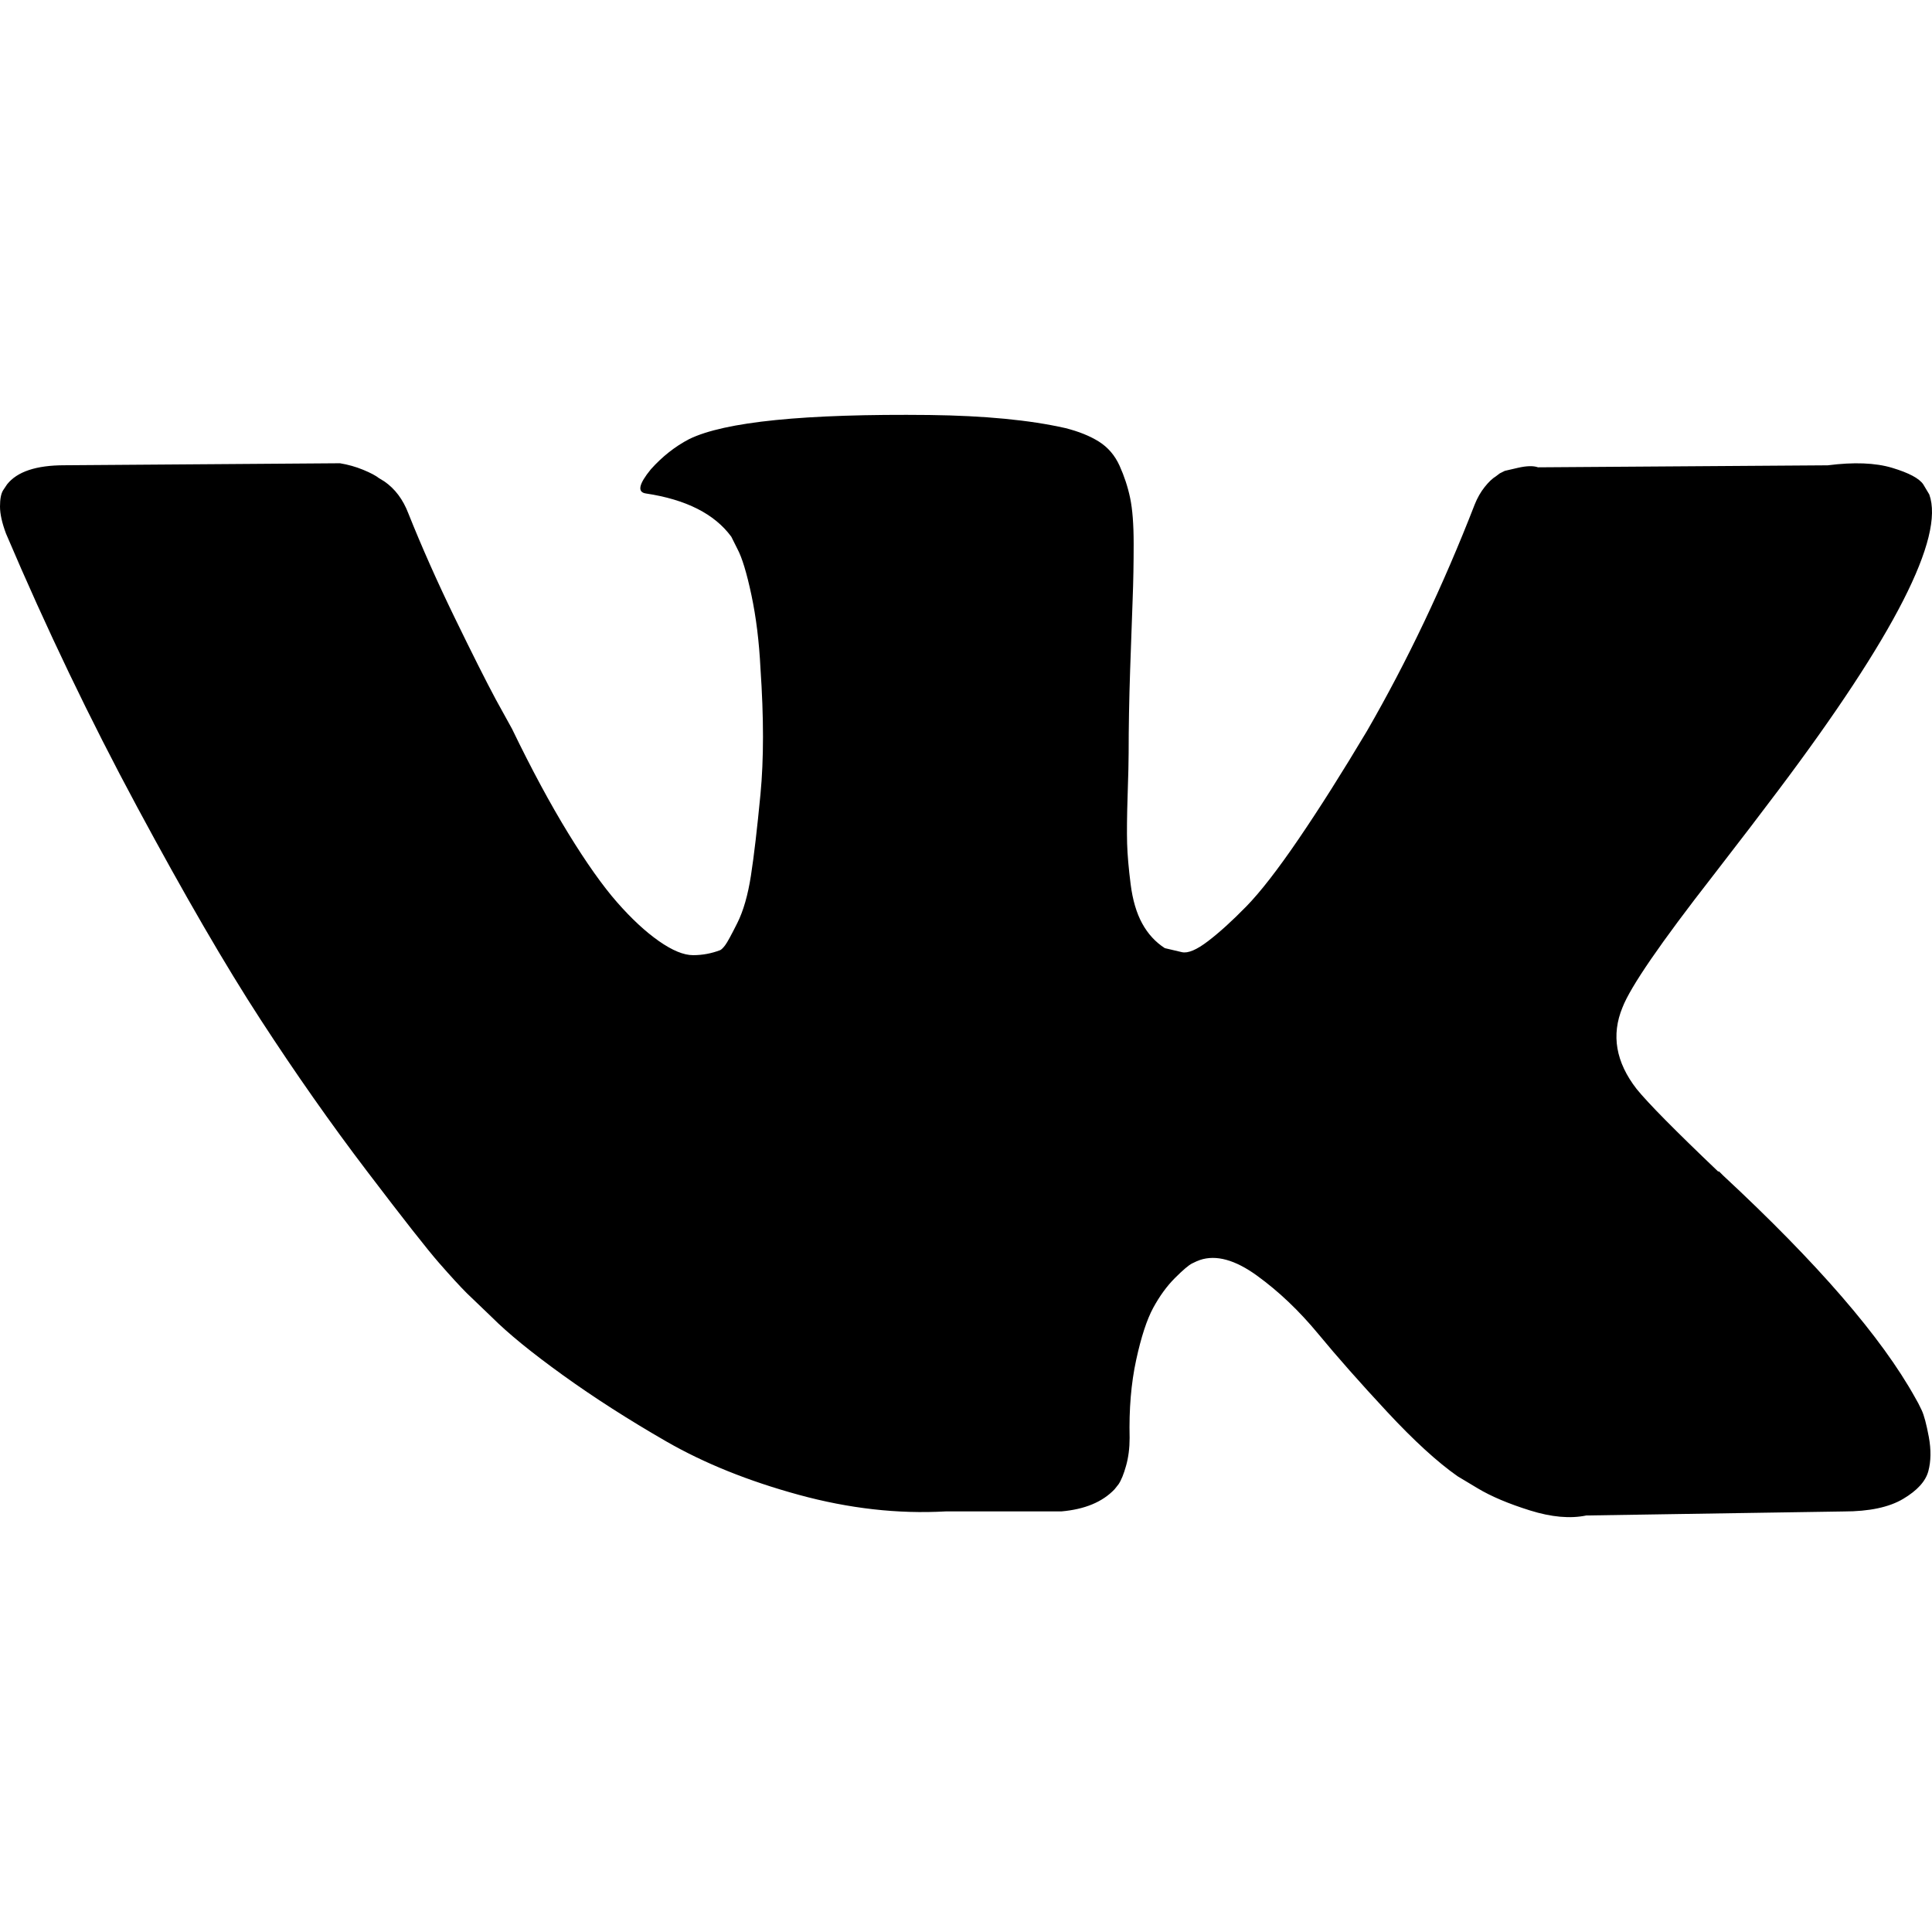
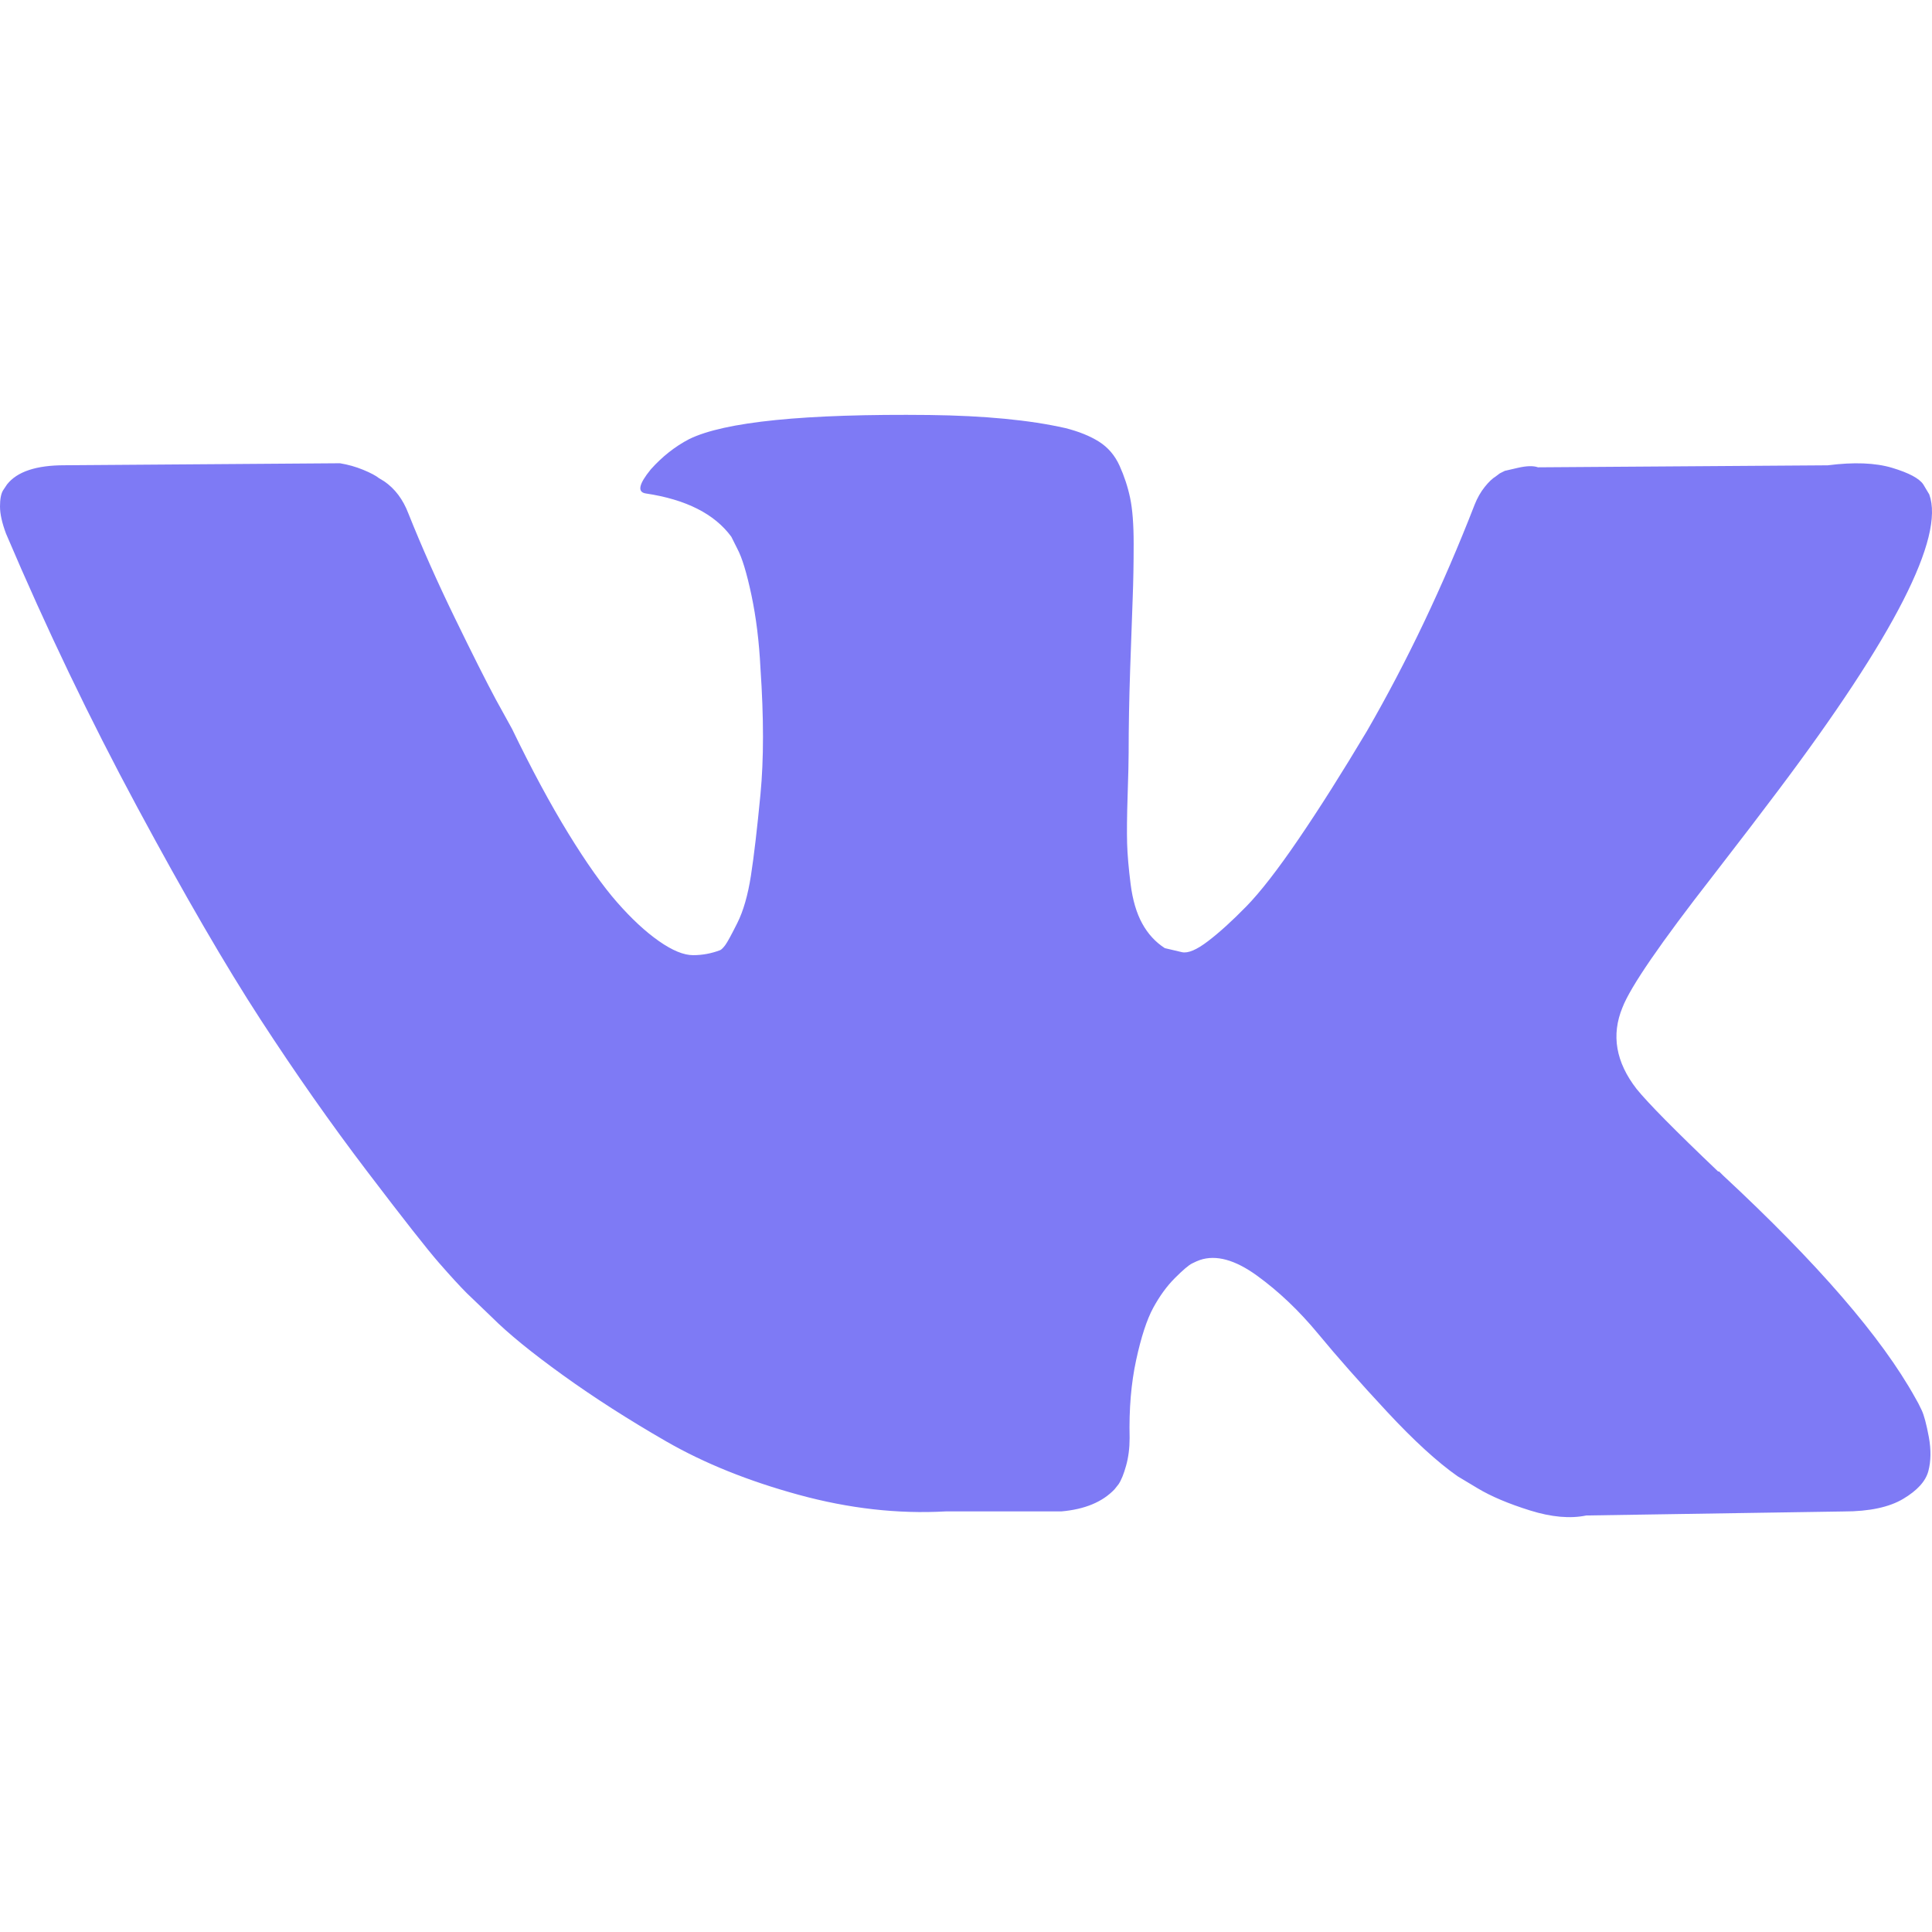
- <svg xmlns="http://www.w3.org/2000/svg" version="1.1" id="Capa_1" x="0px" y="0px" width="548.358px" height="548.358px" viewBox="0 0 548.358 548.358" style="enable-background:new 0 0 548.358 548.358;" xml:space="preserve">
+ <svg xmlns="http://www.w3.org/2000/svg" version="1.1" id="Capa_1" x="0px" y="0px" width="548.358px" height="548.358px" viewBox="0 0 548.358 548.358" style="enable-background:new 0 0 548.358 548.358; fill: #7E7AF5" xml:space="preserve">
  <g>
    <path d="M545.451,400.298c-0.664-1.431-1.283-2.618-1.858-3.569c-9.514-17.135-27.695-38.167-54.532-63.102l-0.567-0.571   l-0.284-0.28l-0.287-0.287h-0.288c-12.18-11.611-19.893-19.418-23.123-23.415c-5.91-7.614-7.234-15.321-4.004-23.13   c2.282-5.9,10.854-18.36,25.696-37.397c7.807-10.089,13.99-18.175,18.556-24.267c32.931-43.78,47.208-71.756,42.828-83.939   l-1.701-2.847c-1.143-1.714-4.093-3.282-8.846-4.712c-4.764-1.427-10.853-1.663-18.278-0.712l-82.224,0.568   c-1.332-0.472-3.234-0.428-5.712,0.144c-2.475,0.572-3.713,0.859-3.713,0.859l-1.431,0.715l-1.136,0.859   c-0.952,0.568-1.999,1.567-3.142,2.995c-1.137,1.423-2.088,3.093-2.848,4.996c-8.952,23.031-19.13,44.444-30.553,64.238   c-7.043,11.803-13.511,22.032-19.418,30.693c-5.899,8.658-10.848,15.037-14.842,19.126c-4,4.093-7.61,7.372-10.852,9.849   c-3.237,2.478-5.708,3.525-7.419,3.142c-1.715-0.383-3.33-0.763-4.859-1.143c-2.663-1.714-4.805-4.045-6.42-6.995   c-1.622-2.95-2.714-6.663-3.285-11.136c-0.568-4.476-0.904-8.326-1-11.563c-0.089-3.233-0.048-7.806,0.145-13.706   c0.198-5.903,0.287-9.897,0.287-11.991c0-7.234,0.141-15.085,0.424-23.555c0.288-8.47,0.521-15.181,0.716-20.125   c0.194-4.949,0.284-10.185,0.284-15.705s-0.336-9.849-1-12.991c-0.656-3.138-1.663-6.184-2.99-9.137   c-1.335-2.95-3.289-5.232-5.853-6.852c-2.569-1.618-5.763-2.902-9.564-3.856c-10.089-2.283-22.936-3.518-38.547-3.71   c-35.401-0.38-58.148,1.906-68.236,6.855c-3.997,2.091-7.614,4.948-10.848,8.562c-3.427,4.189-3.905,6.475-1.431,6.851   c11.422,1.711,19.508,5.804,24.267,12.275l1.715,3.429c1.334,2.474,2.666,6.854,3.999,13.134c1.331,6.28,2.19,13.227,2.568,20.837   c0.95,13.897,0.95,25.793,0,35.689c-0.953,9.9-1.853,17.607-2.712,23.127c-0.859,5.52-2.143,9.993-3.855,13.418   c-1.715,3.426-2.856,5.52-3.428,6.28c-0.571,0.76-1.047,1.239-1.425,1.427c-2.474,0.948-5.047,1.431-7.71,1.431   c-2.667,0-5.901-1.334-9.707-4c-3.805-2.666-7.754-6.328-11.847-10.992c-4.093-4.665-8.709-11.184-13.85-19.558   c-5.137-8.374-10.467-18.271-15.987-29.691l-4.567-8.282c-2.855-5.328-6.755-13.086-11.704-23.267   c-4.952-10.185-9.329-20.037-13.134-29.554c-1.521-3.997-3.806-7.04-6.851-9.134l-1.429-0.859c-0.95-0.76-2.475-1.567-4.567-2.427   c-2.095-0.859-4.281-1.475-6.567-1.854l-78.229,0.568c-7.994,0-13.418,1.811-16.274,5.428l-1.143,1.711   C0.288,140.146,0,141.668,0,143.763c0,2.094,0.571,4.664,1.714,7.707c11.42,26.84,23.839,52.725,37.257,77.659   c13.418,24.934,25.078,45.019,34.973,60.237c9.897,15.229,19.985,29.602,30.264,43.112c10.279,13.515,17.083,22.176,20.412,25.981   c3.333,3.812,5.951,6.662,7.854,8.565l7.139,6.851c4.568,4.569,11.276,10.041,20.127,16.416   c8.853,6.379,18.654,12.659,29.408,18.85c10.756,6.181,23.269,11.225,37.546,15.126c14.275,3.905,28.169,5.472,41.684,4.716h32.834   c6.659-0.575,11.704-2.669,15.133-6.283l1.136-1.431c0.764-1.136,1.479-2.901,2.139-5.276c0.668-2.379,1-5,1-7.851   c-0.195-8.183,0.428-15.558,1.852-22.124c1.423-6.564,3.045-11.513,4.859-14.846c1.813-3.33,3.859-6.14,6.136-8.418   c2.282-2.283,3.908-3.666,4.862-4.142c0.948-0.479,1.705-0.804,2.276-0.999c4.568-1.522,9.944-0.048,16.136,4.429   c6.187,4.473,11.99,9.996,17.418,16.56c5.425,6.57,11.943,13.941,19.555,22.124c7.617,8.186,14.277,14.271,19.985,18.274   l5.708,3.426c3.812,2.286,8.761,4.38,14.853,6.283c6.081,1.902,11.409,2.378,15.984,1.427l73.087-1.14   c7.229,0,12.854-1.197,16.844-3.572c3.998-2.379,6.373-5,7.139-7.851c0.764-2.854,0.805-6.092,0.145-9.712   C546.782,404.25,546.115,401.725,545.451,400.298z" />
  </g>
  <g>
- </g>
+   </g>
  <g>
- </g>
+   </g>
  <g>
- </g>
+   </g>
  <g>
- </g>
+   </g>
  <g>
- </g>
+   </g>
  <g>
- </g>
+   </g>
  <g>
- </g>
+   </g>
  <g>
- </g>
+   </g>
  <g>
- </g>
+   </g>
  <g>
- </g>
+   </g>
  <g>
- </g>
+   </g>
  <g>
- </g>
+   </g>
  <g>
- </g>
+   </g>
  <g>
- </g>
+   </g>
  <g>
- </g>
+   </g>
</svg>
